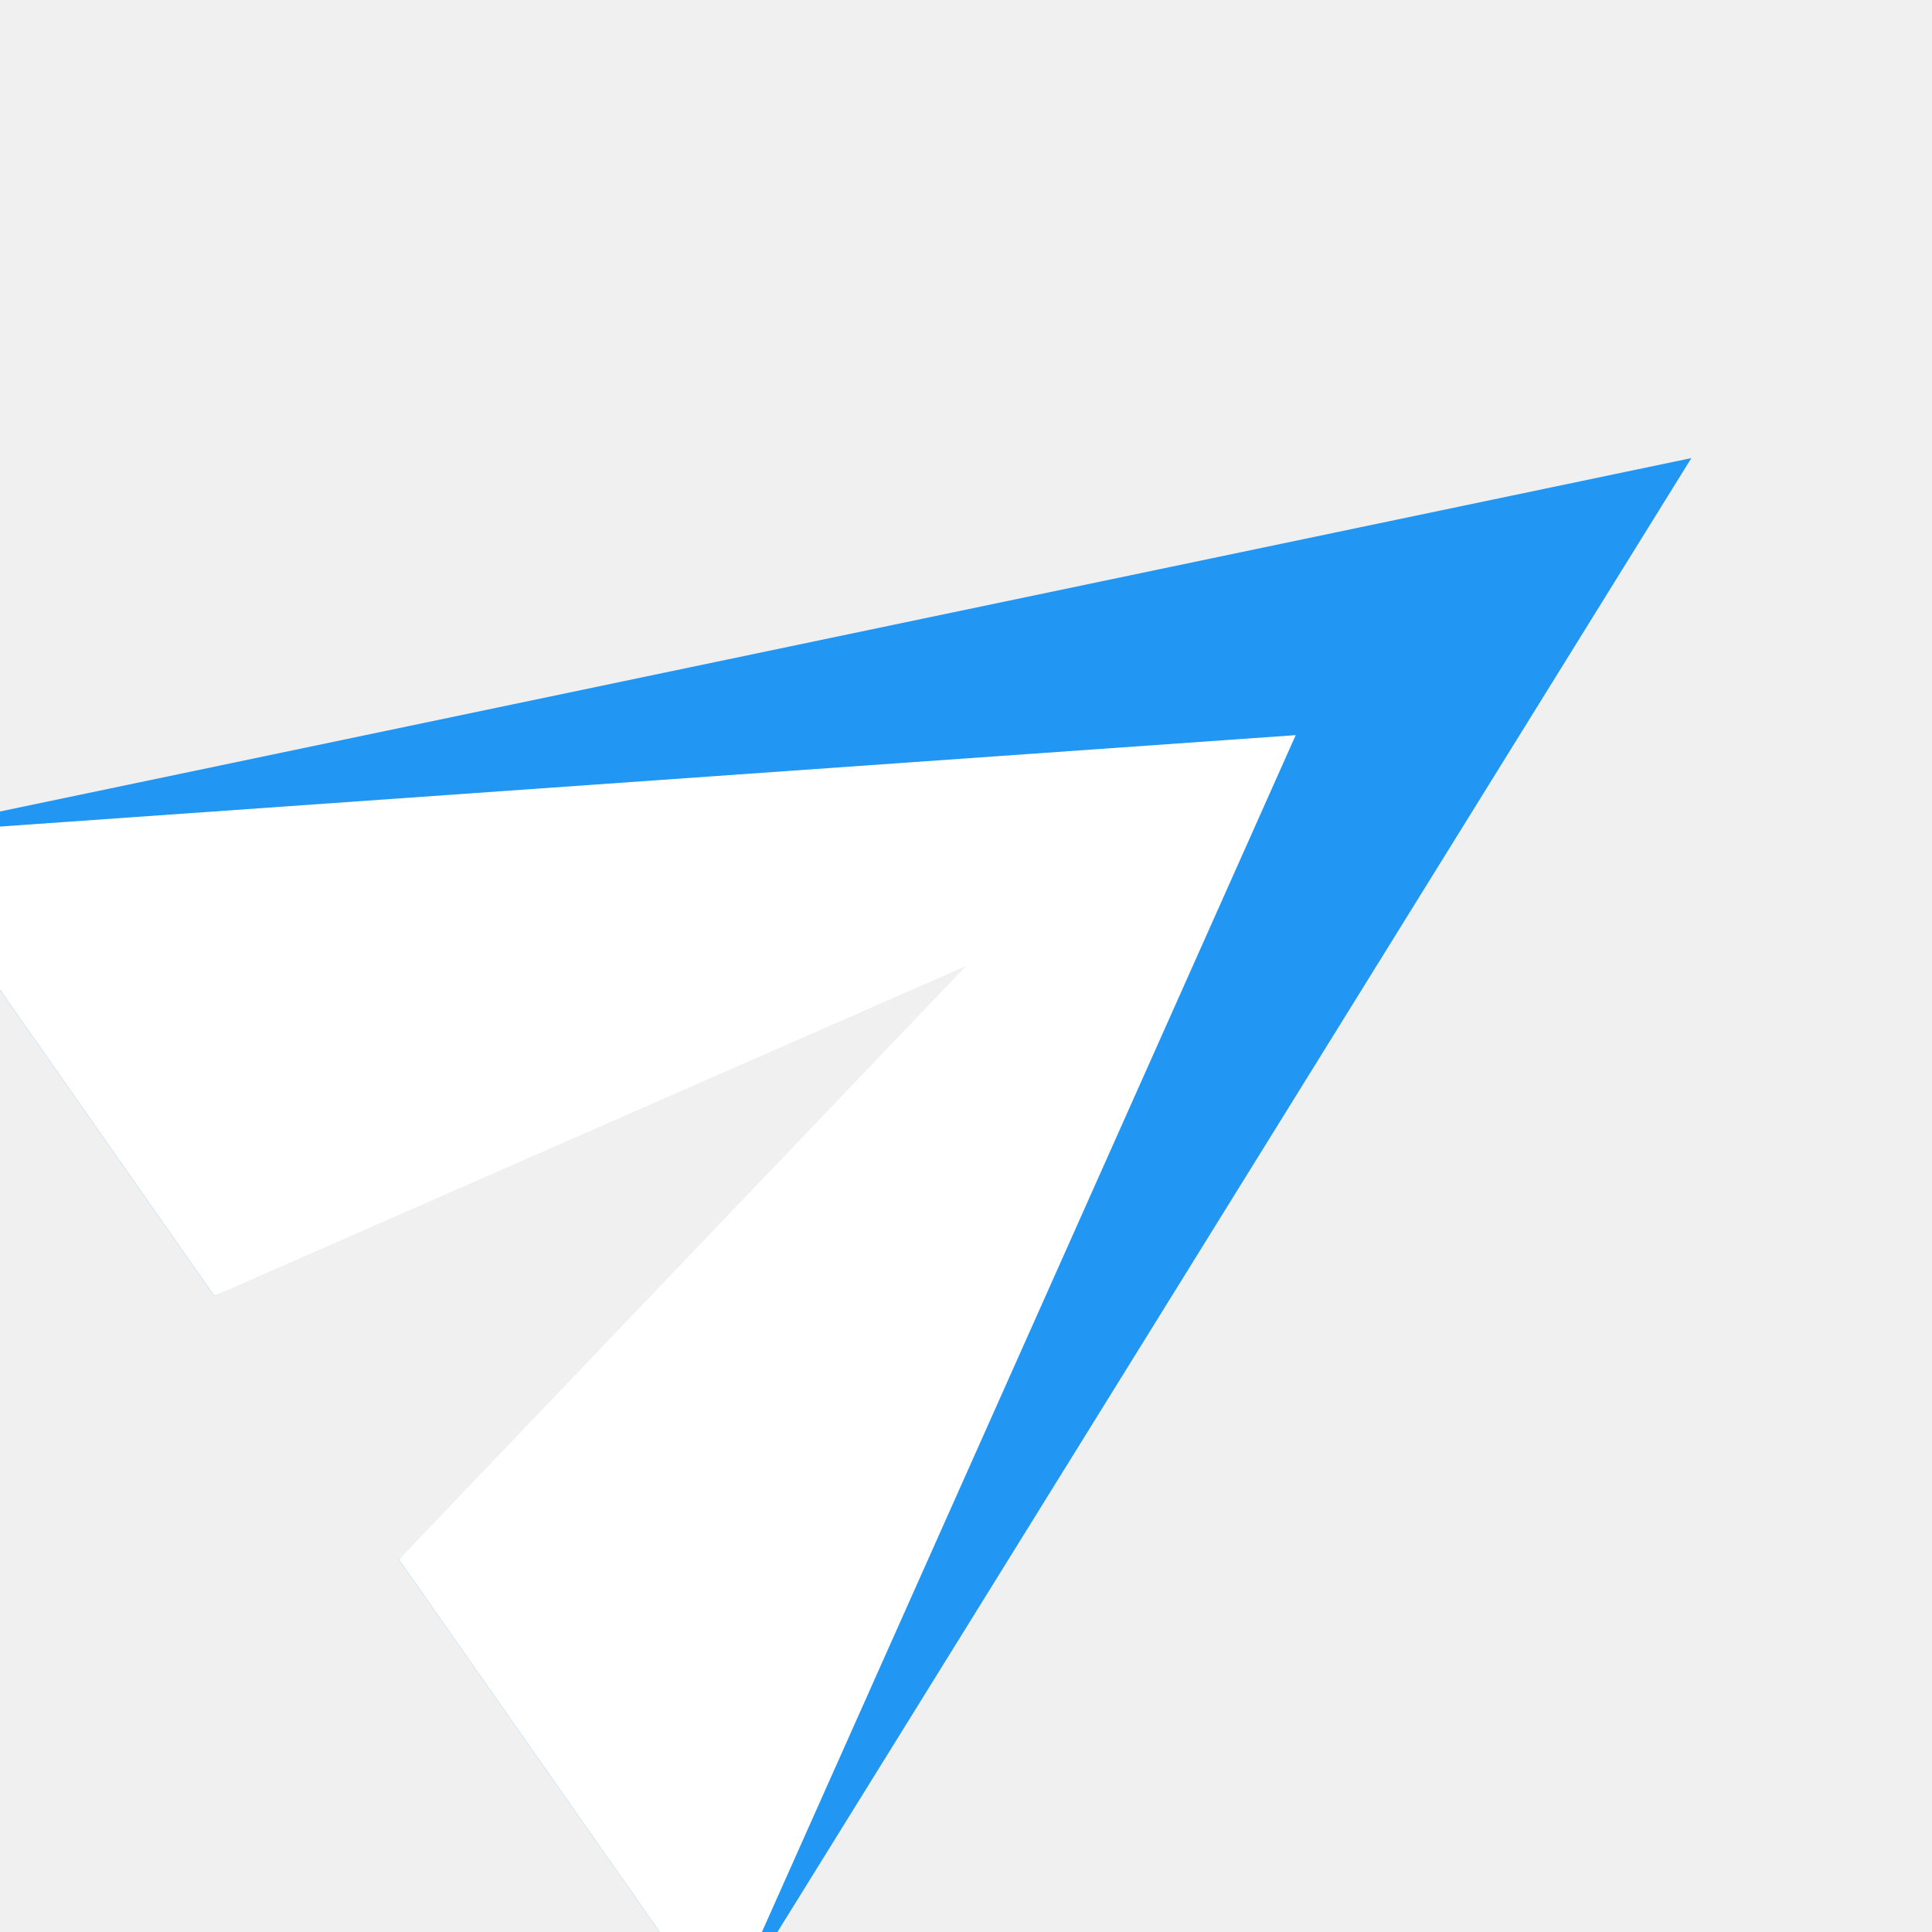
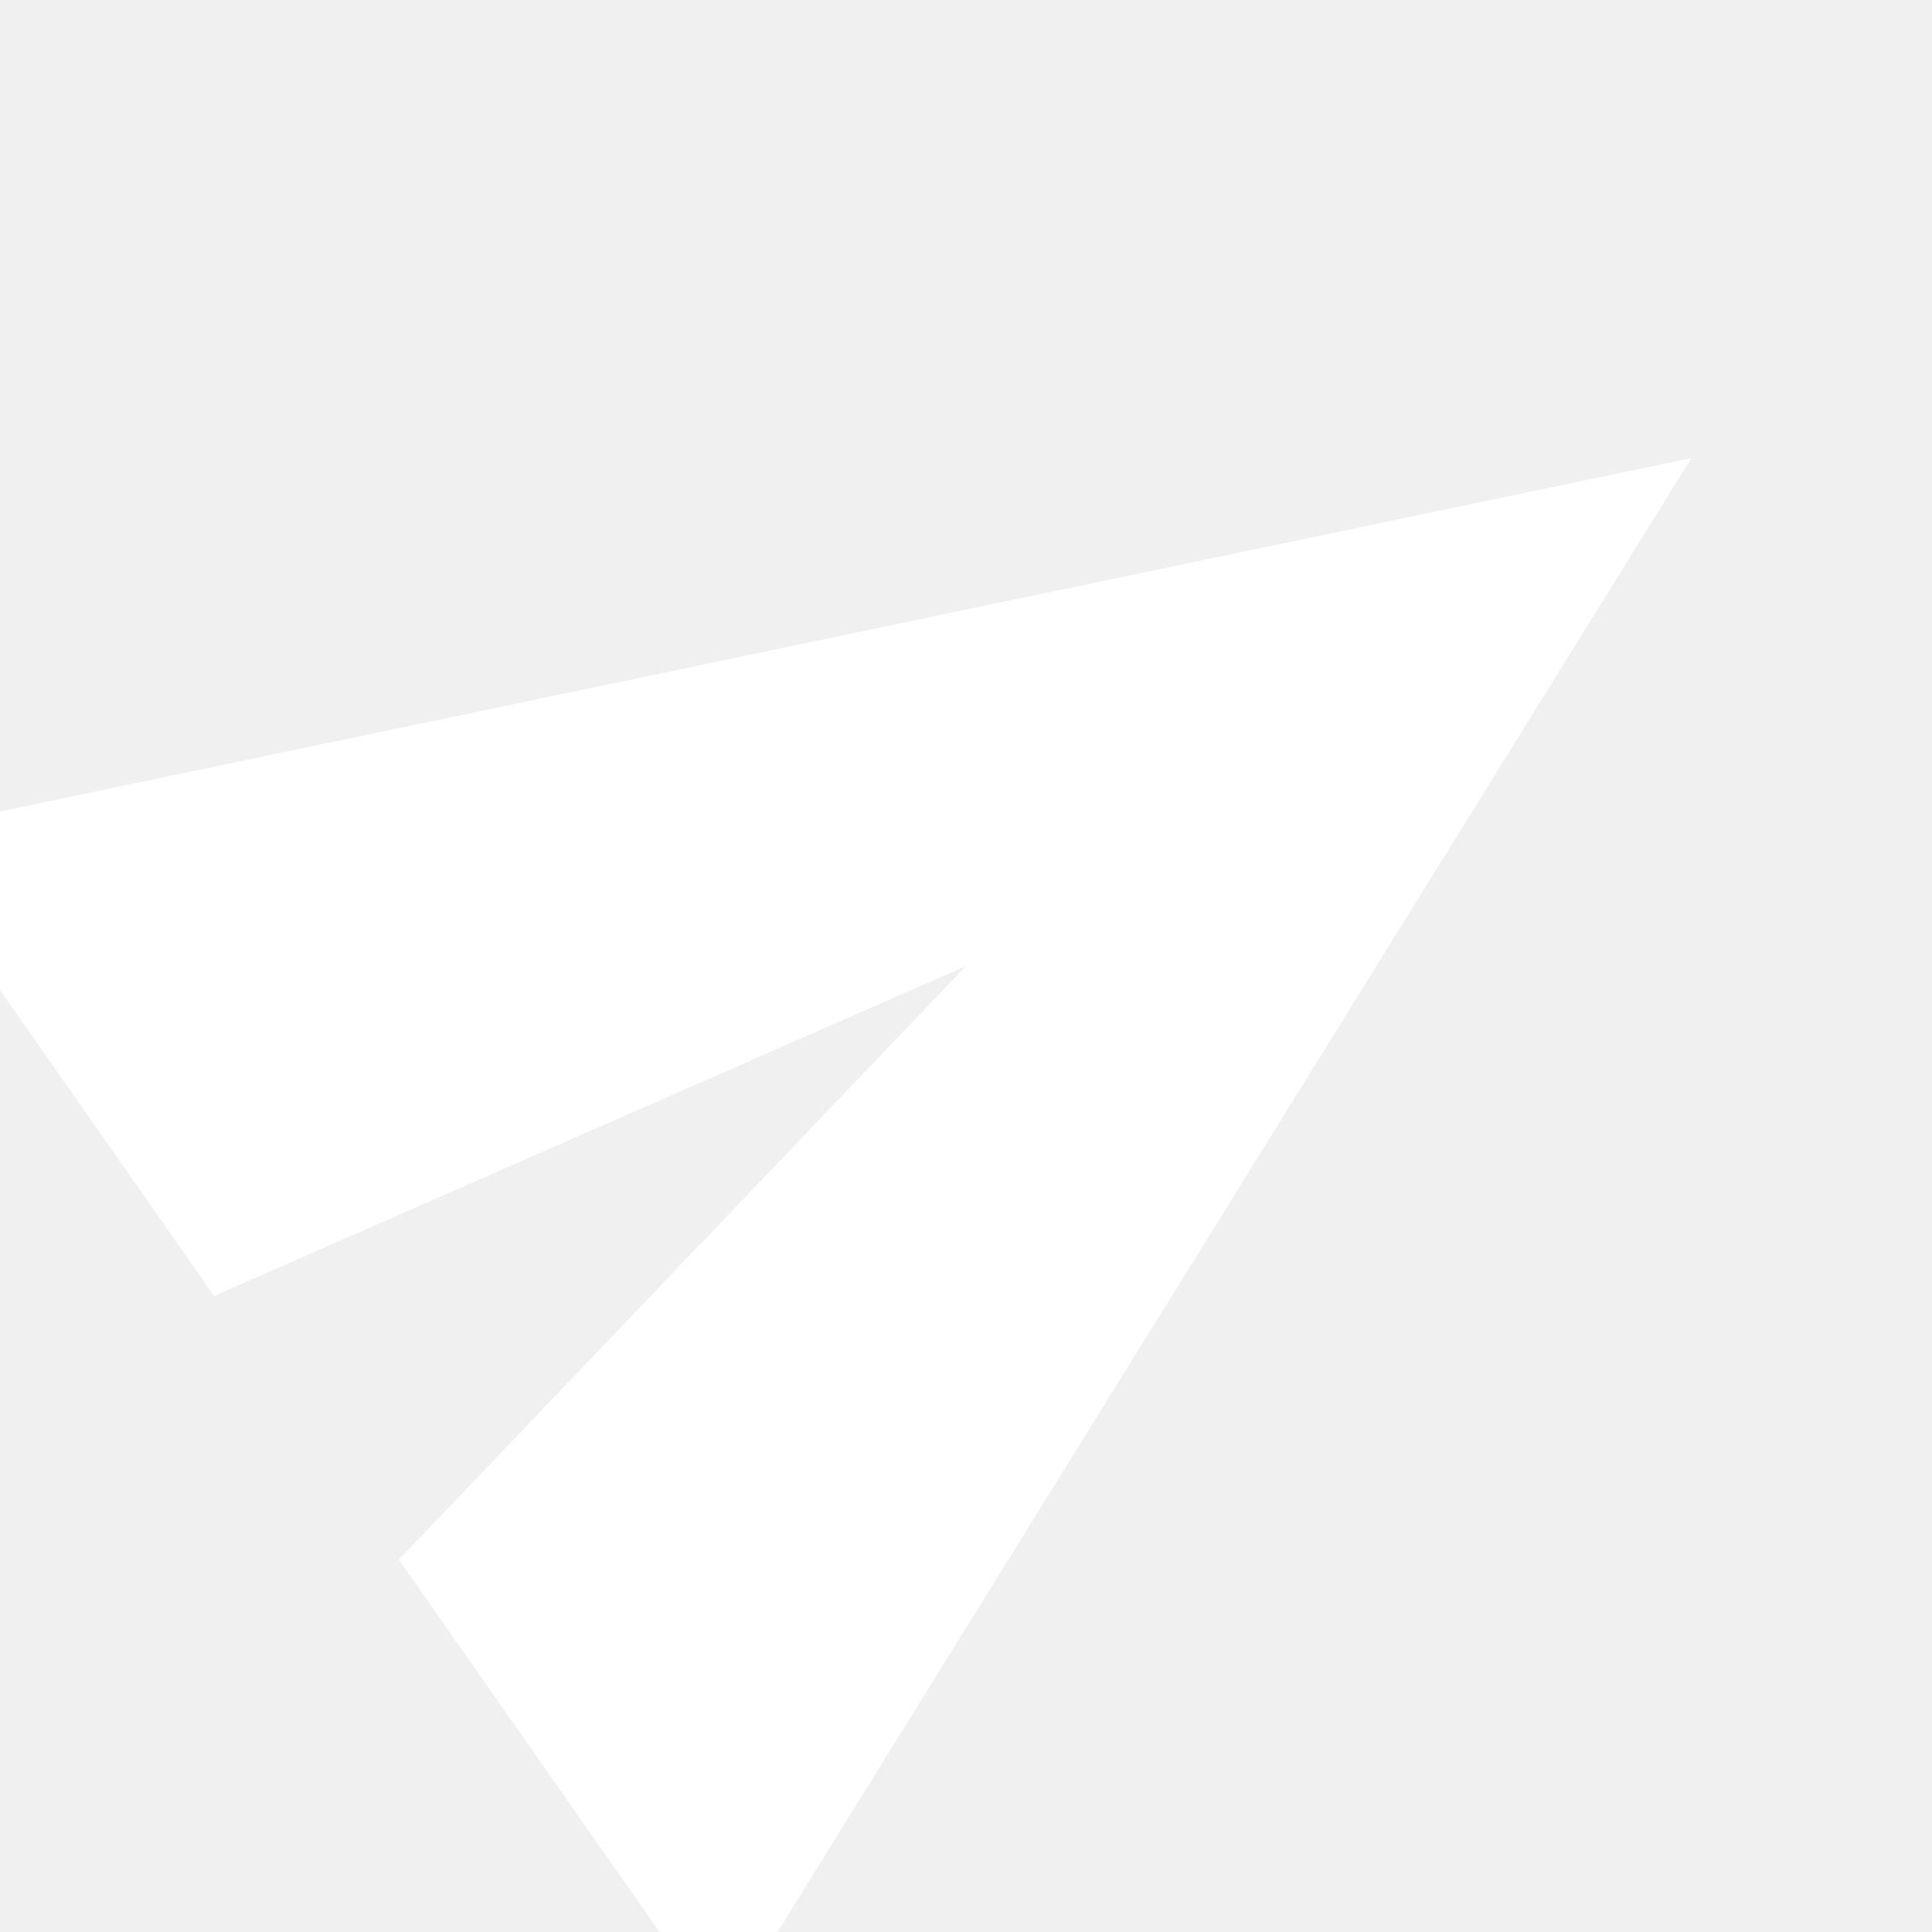
<svg xmlns="http://www.w3.org/2000/svg" viewBox="0 0 24 24" width="24" height="24">
  <g transform="rotate(-35 12 12)">
-     <path d="M2 21l21-9-21-9v7l15 2-15 2z" fill="#2196f3" />
+     <path d="M2 21l21-9-21-9v7l15 2-15 2z" fill="#fff" />
    <path d="M2 21l15-9-15-9v7l10 2-10 2z" fill="#fff" />
  </g>
</svg>
